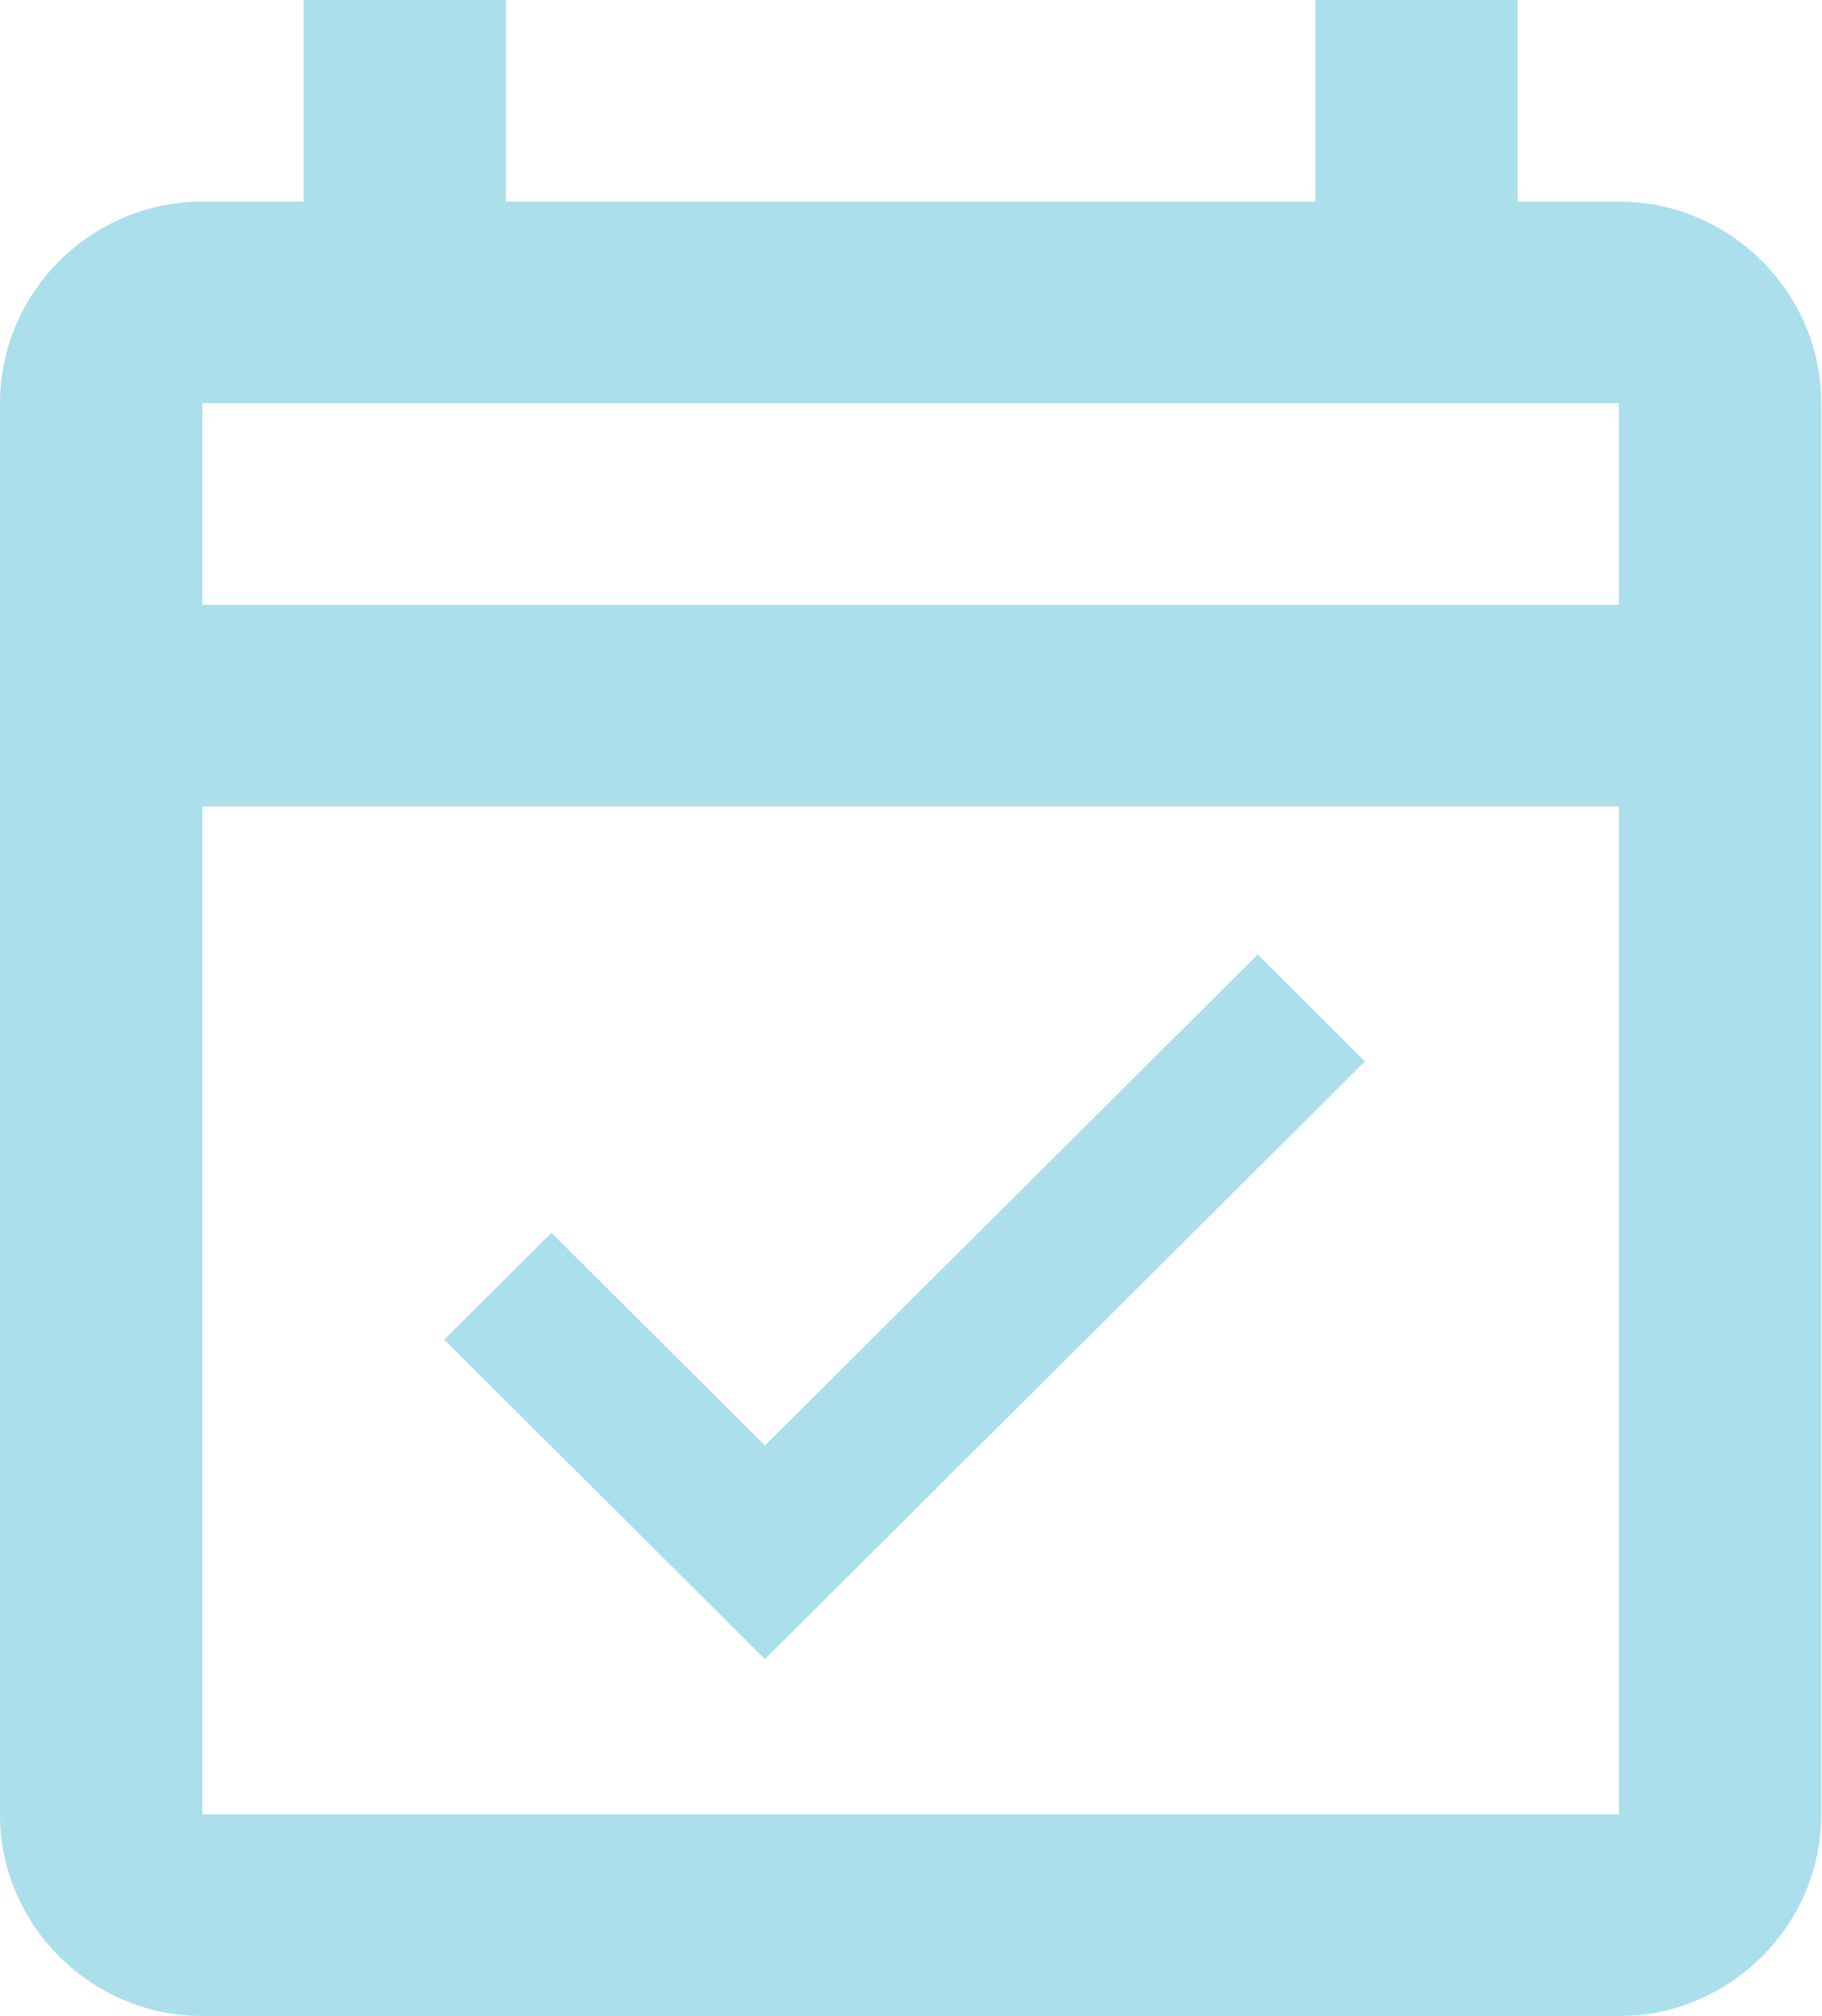
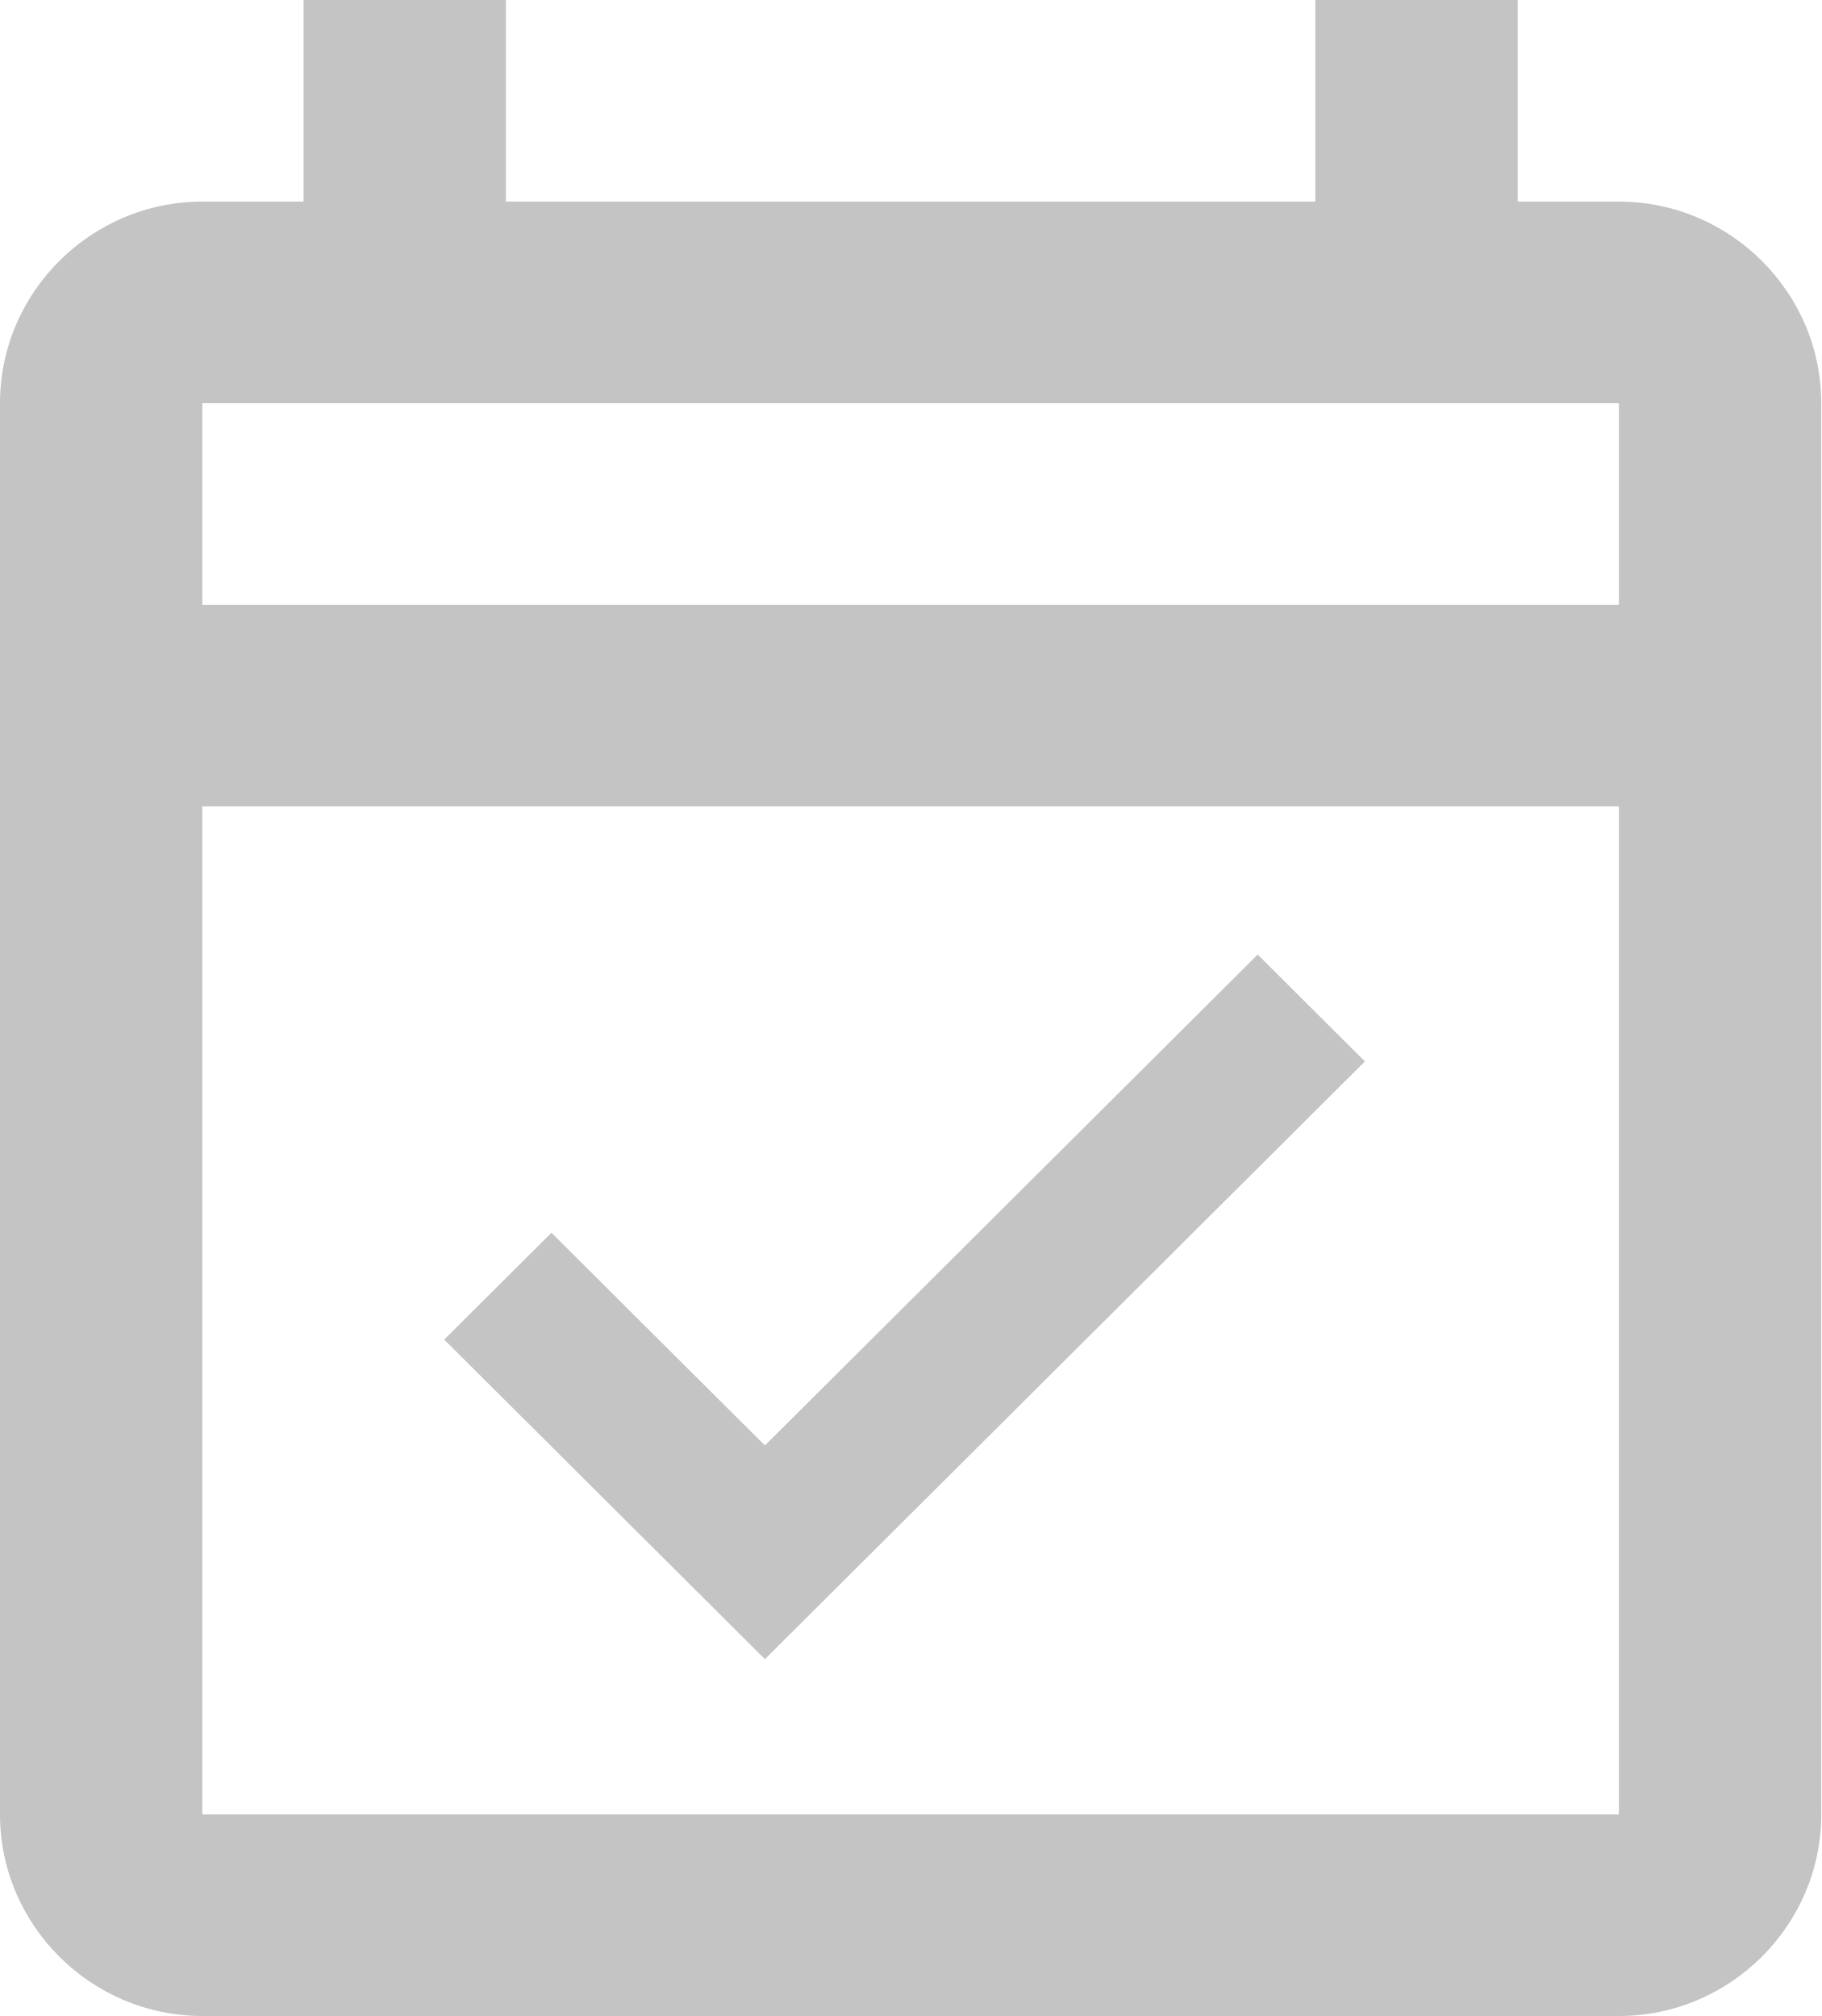
<svg xmlns="http://www.w3.org/2000/svg" width="28" height="31" viewBox="0 0 28 31" fill="none">
-   <path d="M24.889 3.1H23.333V0H20.222V3.1H7.778V0H4.667V3.1H3.111C1.4 3.1 0 4.495 0 6.2V27.9C0 29.605 1.4 31 3.111 31H24.889C26.6 31 28 29.605 28 27.9V6.2C28 4.495 26.6 3.1 24.889 3.1ZM24.889 27.9H3.111V12.4H24.889V27.9ZM3.111 9.3V6.2H24.889V9.3H3.111ZM11.76 25.513L20.984 16.322L19.336 14.678L11.76 22.227L8.478 18.956L6.829 20.599L11.76 25.513Z" fill="#ABDFEC" />
+   <path d="M24.889 3.1H23.333V0H20.222V3.1H7.778V0H4.667V3.1H3.111C1.4 3.1 0 4.495 0 6.2V27.9C0 29.605 1.4 31 3.111 31H24.889C26.6 31 28 29.605 28 27.9V6.2C28 4.495 26.6 3.1 24.889 3.1ZM24.889 27.9H3.111V12.4H24.889V27.9ZM3.111 9.3V6.2H24.889V9.3H3.111ZM11.76 25.513L20.984 16.322L19.336 14.678L11.76 22.227L8.478 18.956L6.829 20.599L11.76 25.513Z" fill="#C4C4C4" />
</svg>
